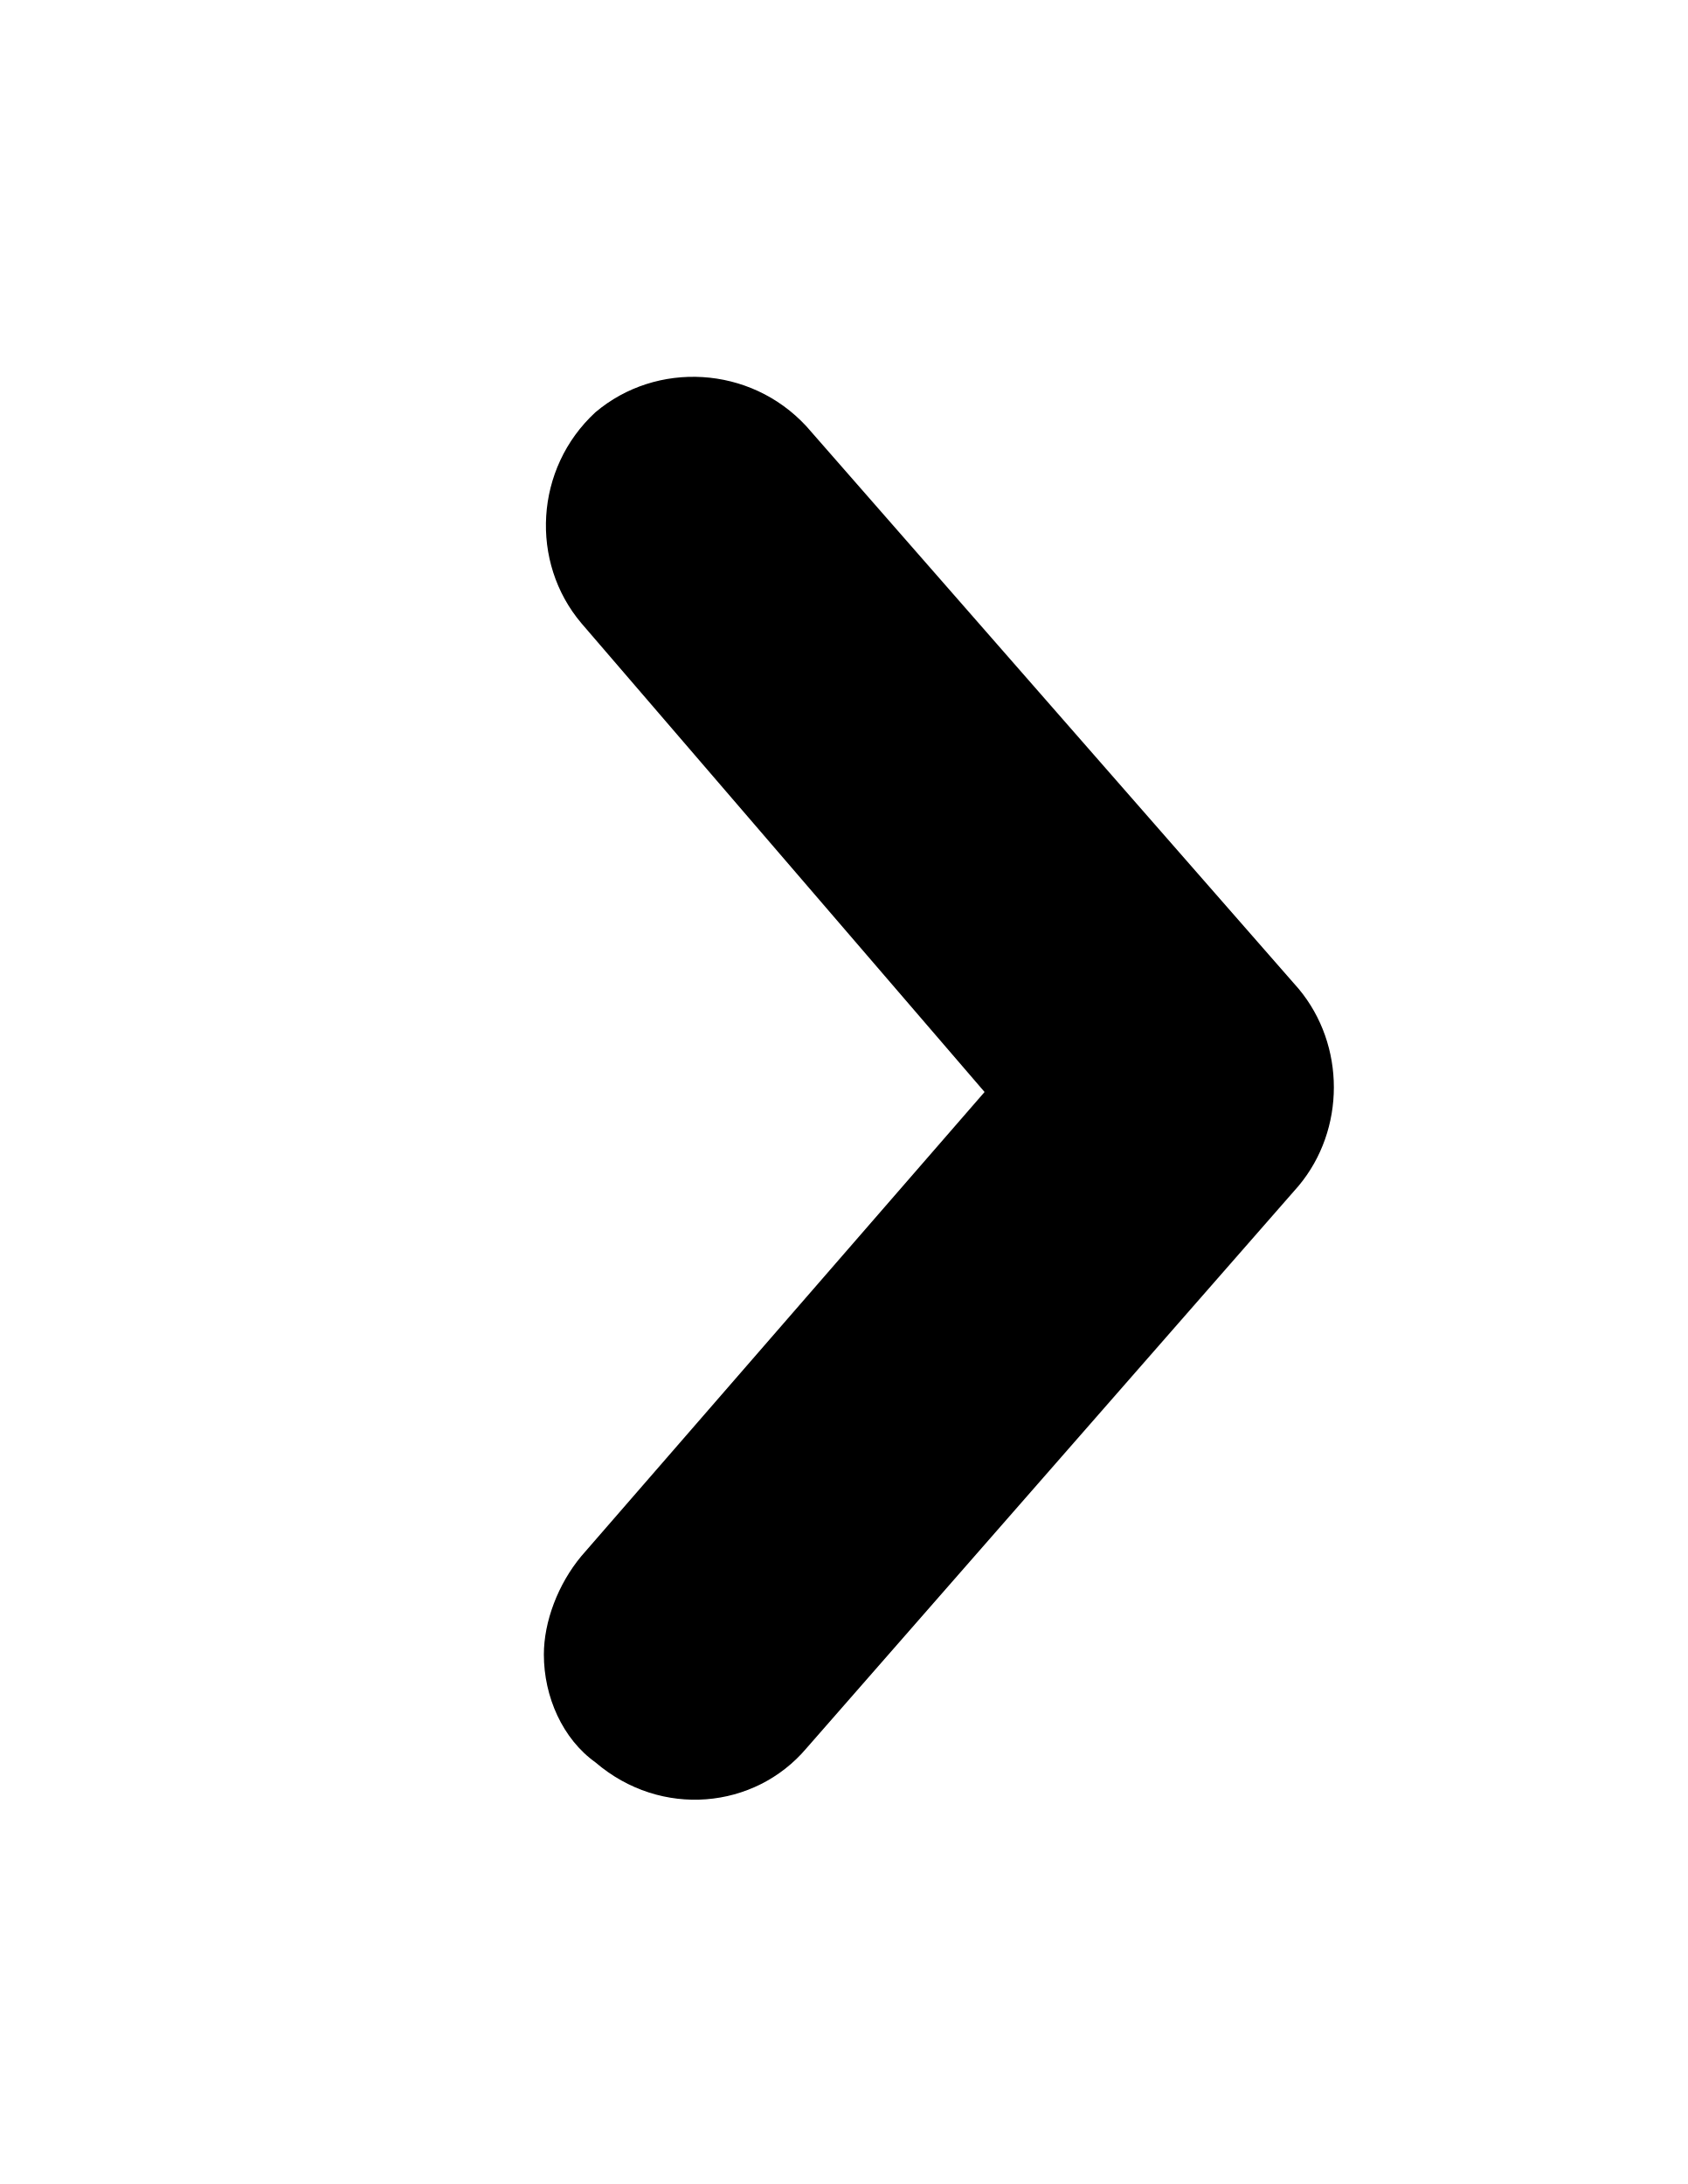
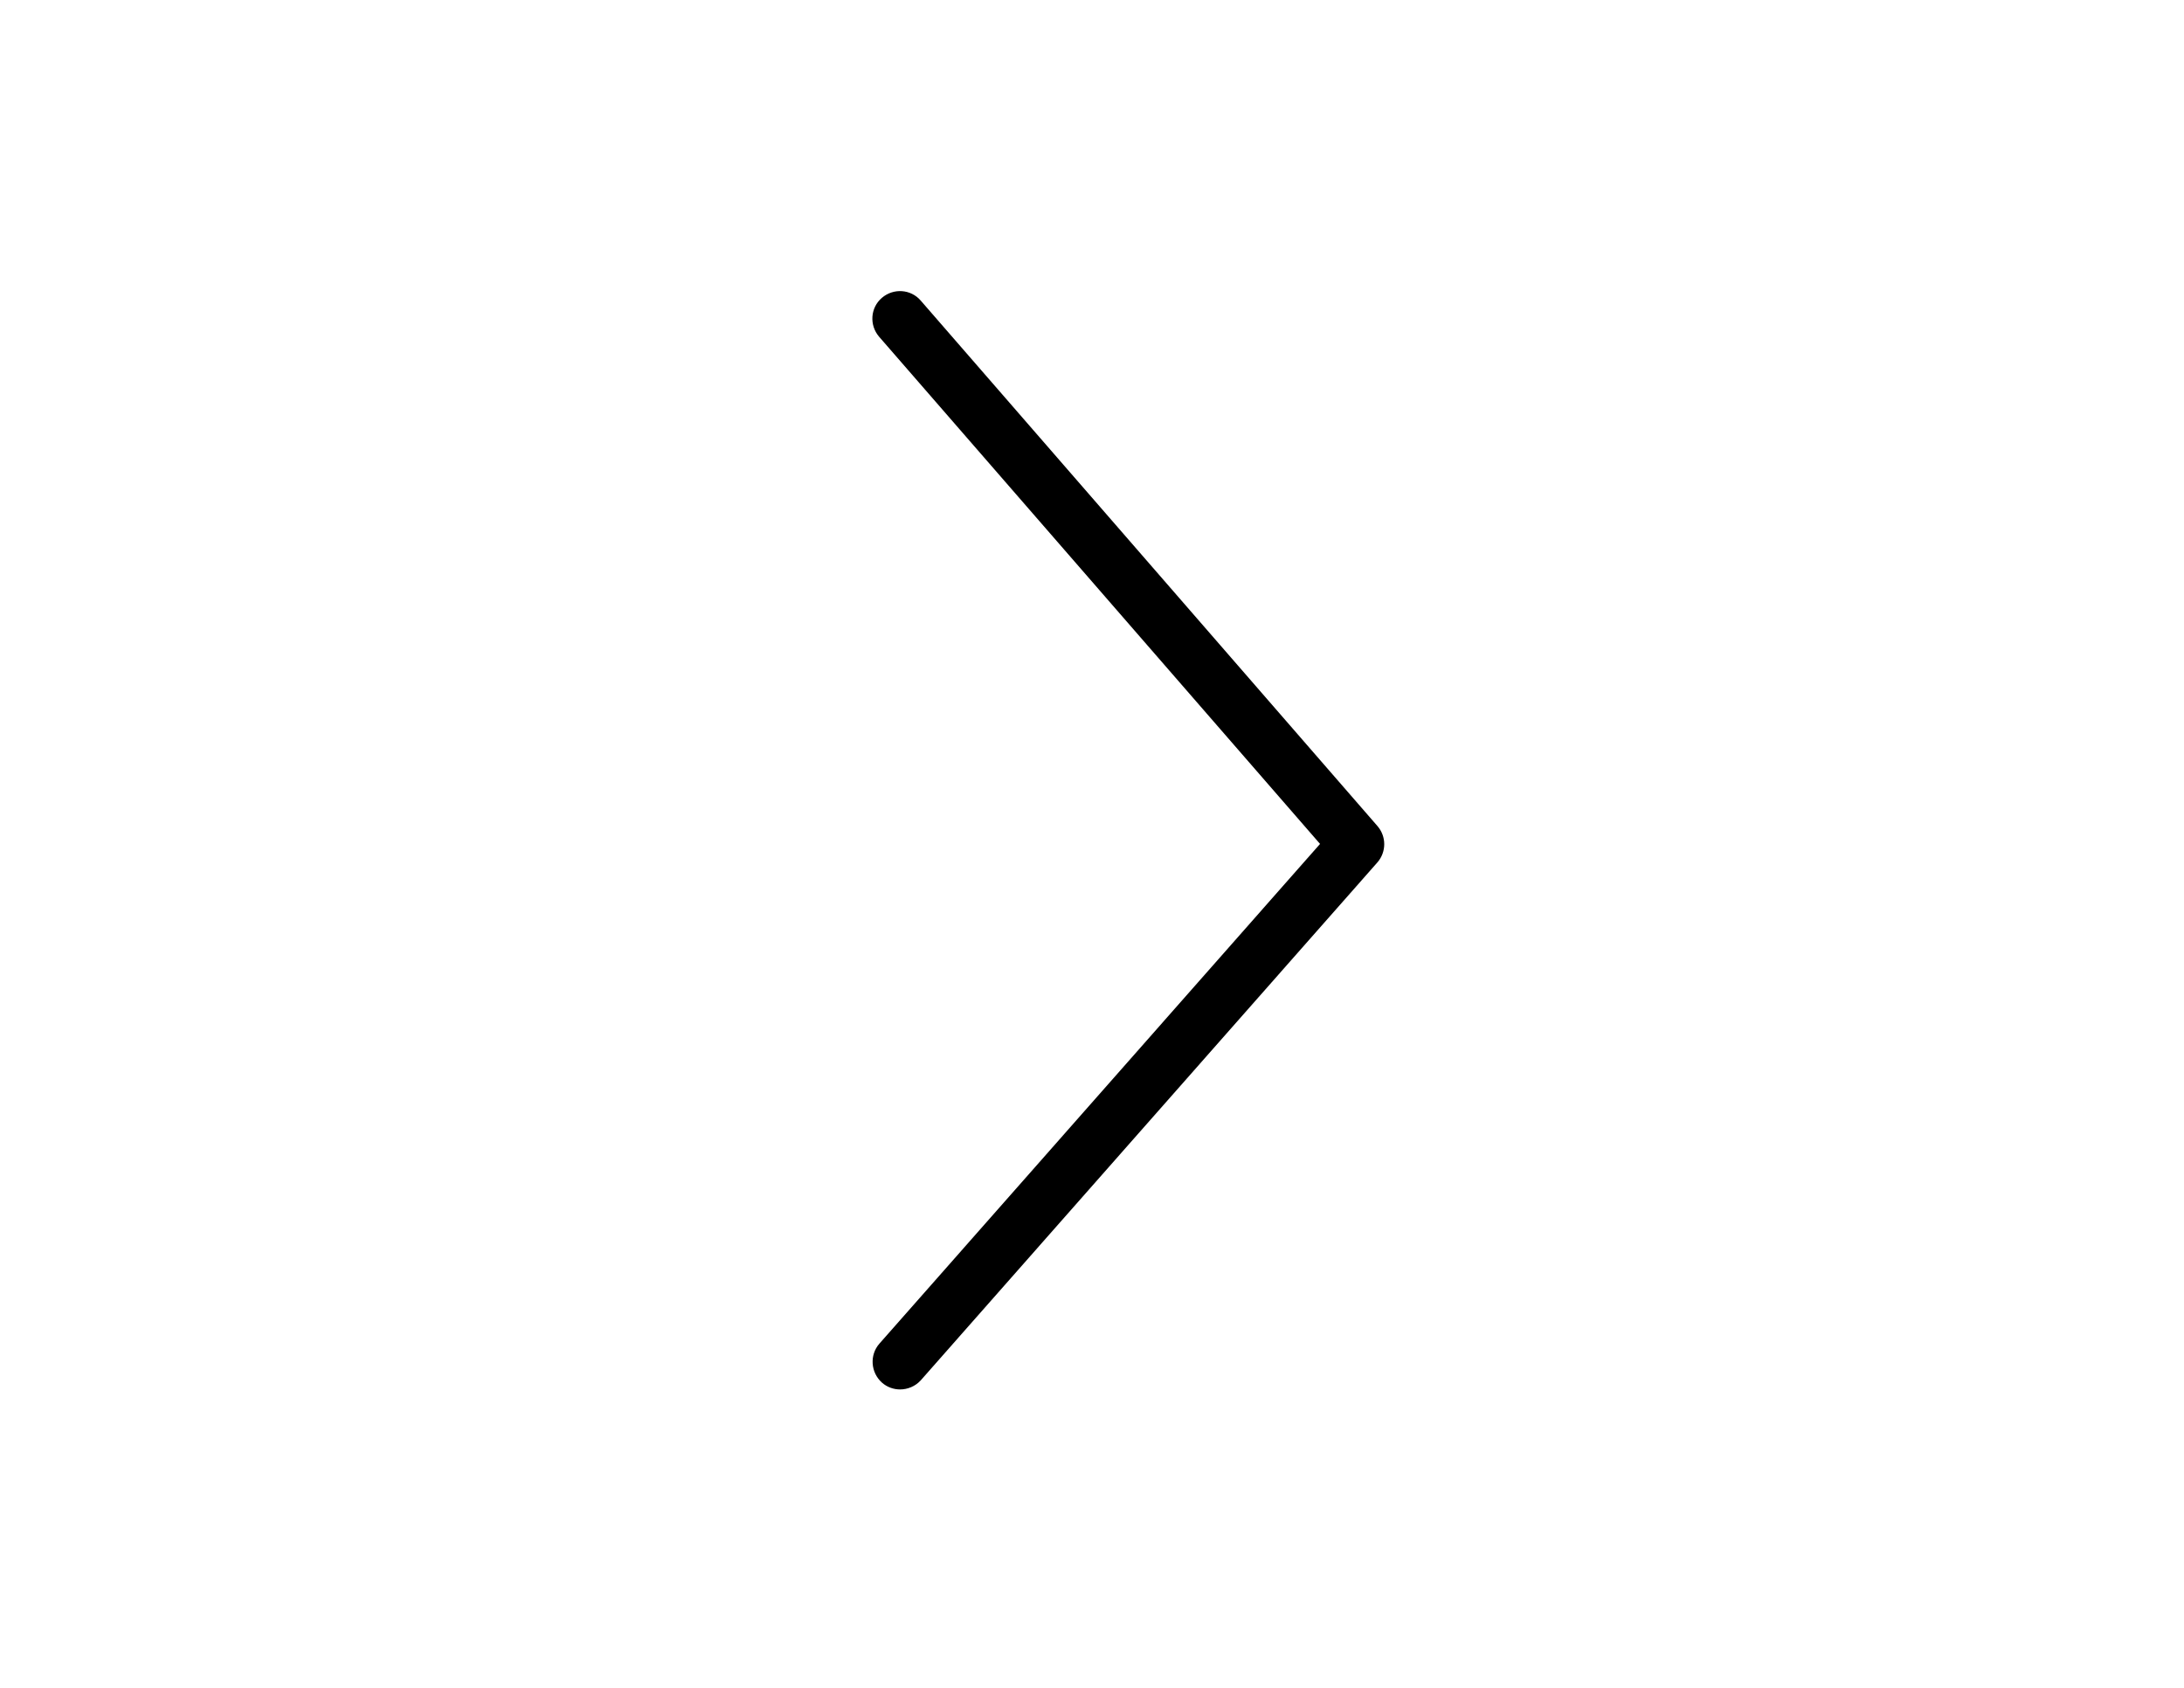
- <svg xmlns="http://www.w3.org/2000/svg" version="1.1" id="Layer_1" x="0px" y="0px" viewBox="0 0 612 792" enable-background="new 0 0 612 792" xml:space="preserve">
+ <svg xmlns="http://www.w3.org/2000/svg" version="1.1" id="Layer_1" x="0px" y="0px" viewBox="0 0 792 612" enable-background="new 0 0 792 612" xml:space="preserve">
  <g>
-     <path d="M197.2,600c0-11.9,5.1-25.5,13.6-35.7L357,396L210.8,226c-18.7-22.1-17-56.1,5.1-76.5c22.1-18.7,56.1-17,76.5,5.1   l178.5,204c17,20.4,17,51,0,71.4L292.4,634c-18.7,22.1-52.7,25.5-76.5,5.1C204,630.6,197.2,615.3,197.2,600z" />
-     <rect y="90" fill="none" width="612" height="612" />
+     <rect x="159.5" y="69.5" fill="none" width="472.9" height="472.9" />
+     <polyline fill="none" points="326.4,115.5 492,306 326.4,493.8  " />
+     <path d="M326.4,503.8c-2.3,0-4.7-0.8-6.6-2.5c-4.1-3.7-4.5-10-0.9-14.1L478.7,306L318.8,122.1c-3.6-4.2-3.2-10.5,1-14.1   c4.2-3.6,10.5-3.2,14.1,1l165.6,190.5c3.3,3.8,3.3,9.4,0,13.2L333.9,500.5C331.9,502.7,329.1,503.8,326.4,503.8z" />
  </g>
</svg>
